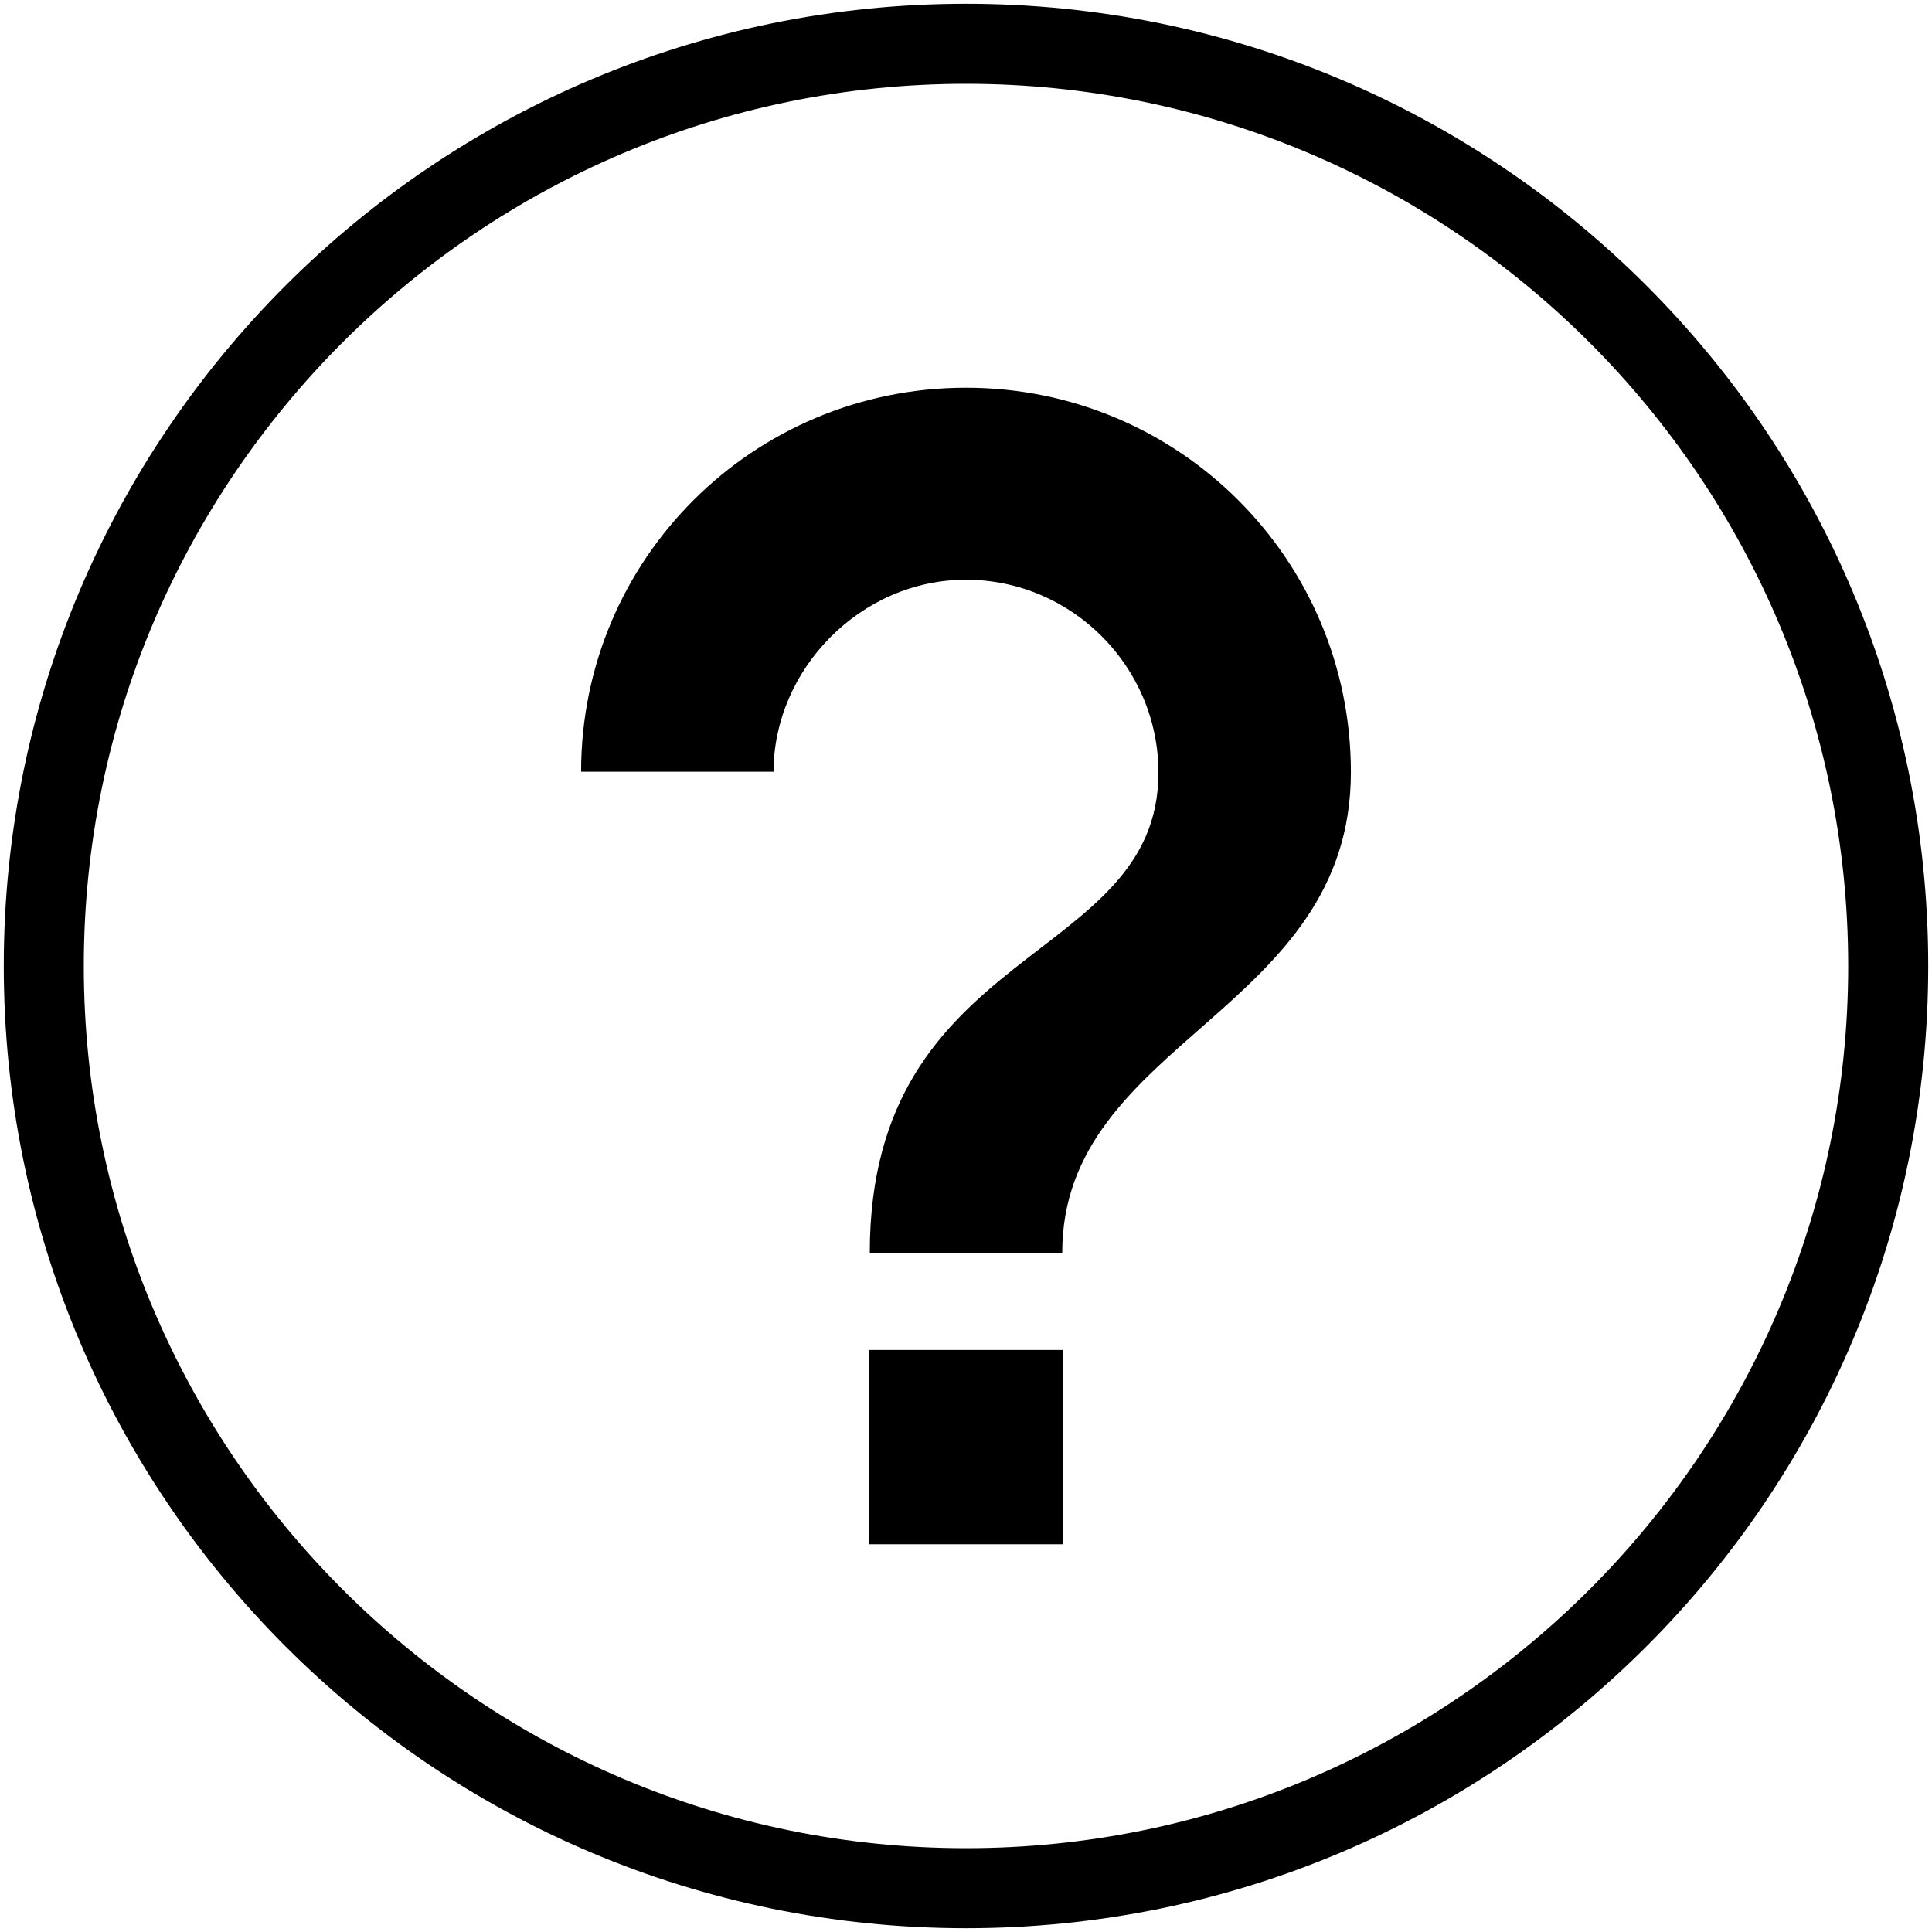
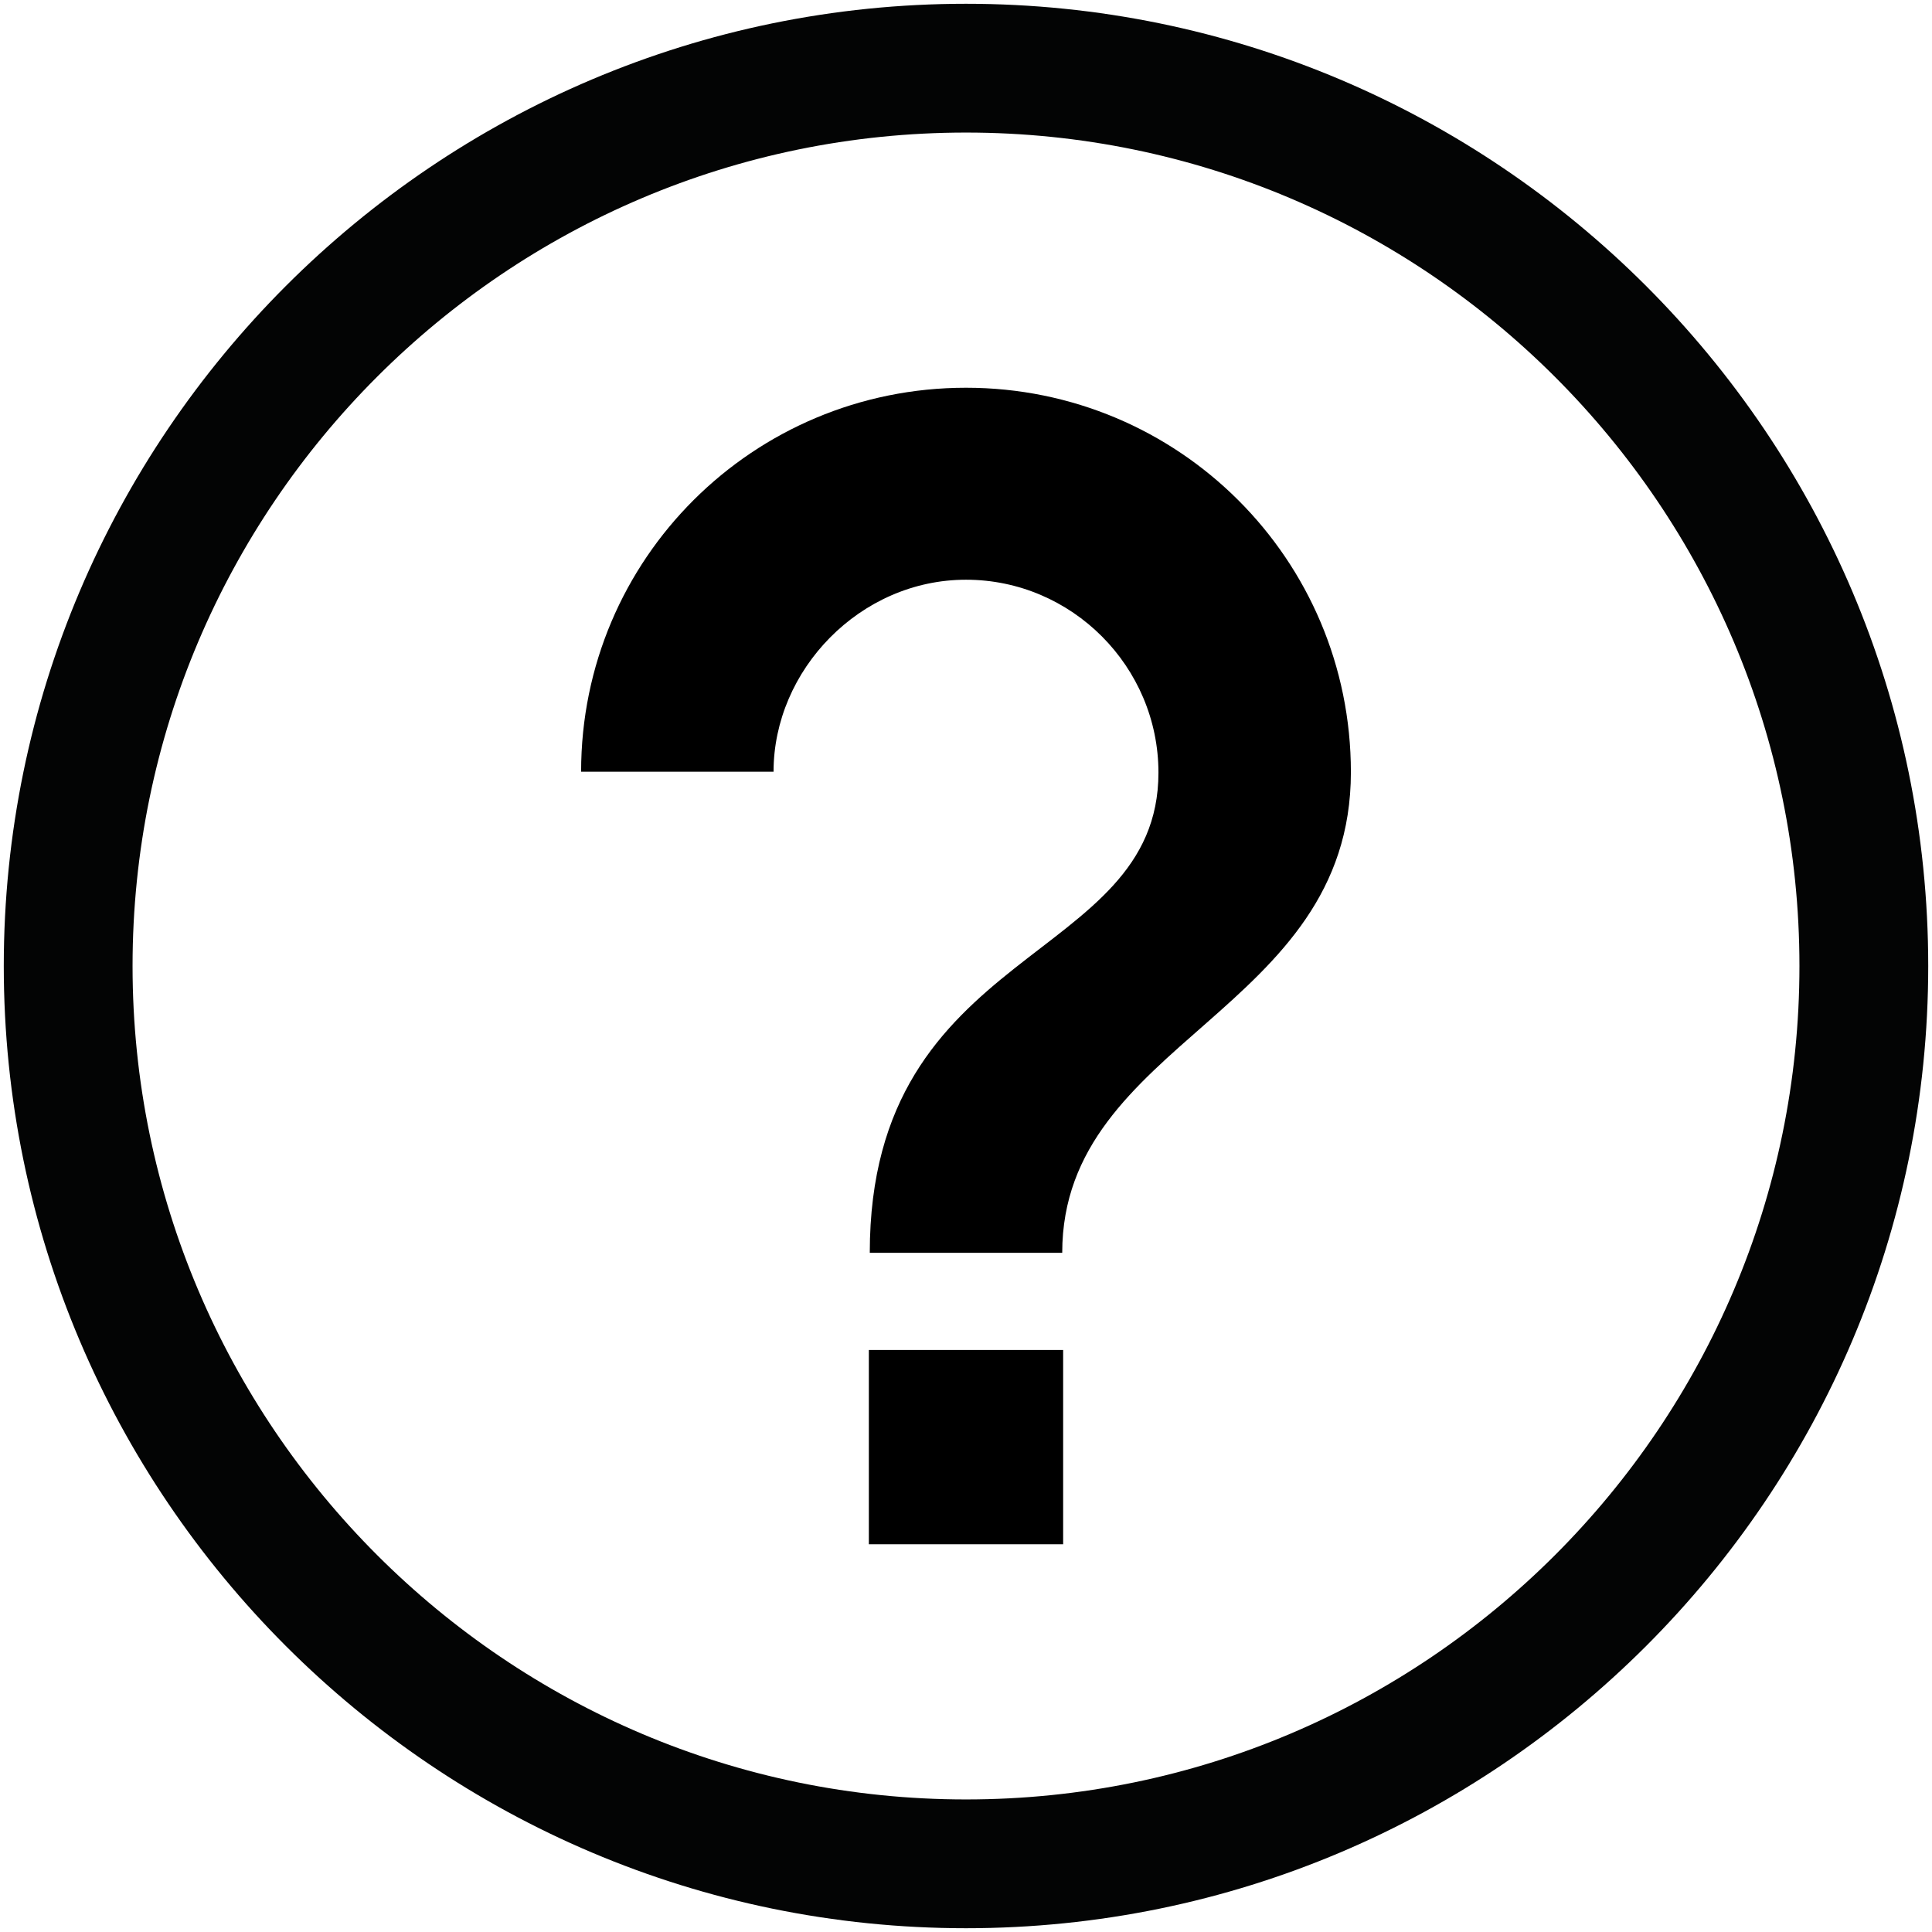
<svg xmlns="http://www.w3.org/2000/svg" width="100%" height="100%" viewBox="0 0 512 512" version="1.1" xml:space="preserve" style="fill-rule:evenodd;clip-rule:evenodd;stroke-linejoin:round;stroke-miterlimit:1.414;">
-   <path d="M1,256c0,140.863 114.137,255 255,255c140.863,0 255,-114.137 255,-255c0,-140.863 -114.137,-255 -255,-255c-140.863,0 -255,114.137 -255,255ZM22.209,256c0,-128.849 104.82,-233.791 233.791,-233.791c128.849,0 233.791,104.82 233.791,233.791c0,128.849 -104.82,233.791 -233.791,233.791c-128.849,0 -233.791,-104.942 -233.791,-233.791l0,0Z" style="fill:#000;fill-rule:nonzero;" />
  <path d="M281.745,409.245l-51.49,0l0,-51.49l51.49,0l0,51.49ZM281.5,332.01l-51,0c0,-82.14 76.5,-76.255 76.5,-127.255c0,-28.075 -22.925,-51.123 -51,-51.123c-28.075,0 -51,23.906 -51,50.878l-51,0c0,-56.395 45.606,-101.755 102,-101.755c56.394,0 102,45.483 102,101.877c0,63.75 -76.5,70.983 -76.5,127.378Z" style="fill:#000;fill-rule:nonzero;" />
+   <path d="M256,1.001c-140.607,0 -255,114.392 -255,254.999c0,140.607 114.393,255 255,255c140.607,0 255,-114.393 255,-255c0,-140.607 -114.393,-254.999 -255,-254.999ZM256,35.129c121.729,0 220.871,99.027 220.871,220.871c0,121.729 -99.027,220.871 -220.871,220.871c-121.729,0 -220.872,-99.142 -220.872,-220.871c0,-121.729 99.028,-220.871 220.872,-220.871Z" style="fill:#030404;fill-rule:nonzero;" />
</svg>
